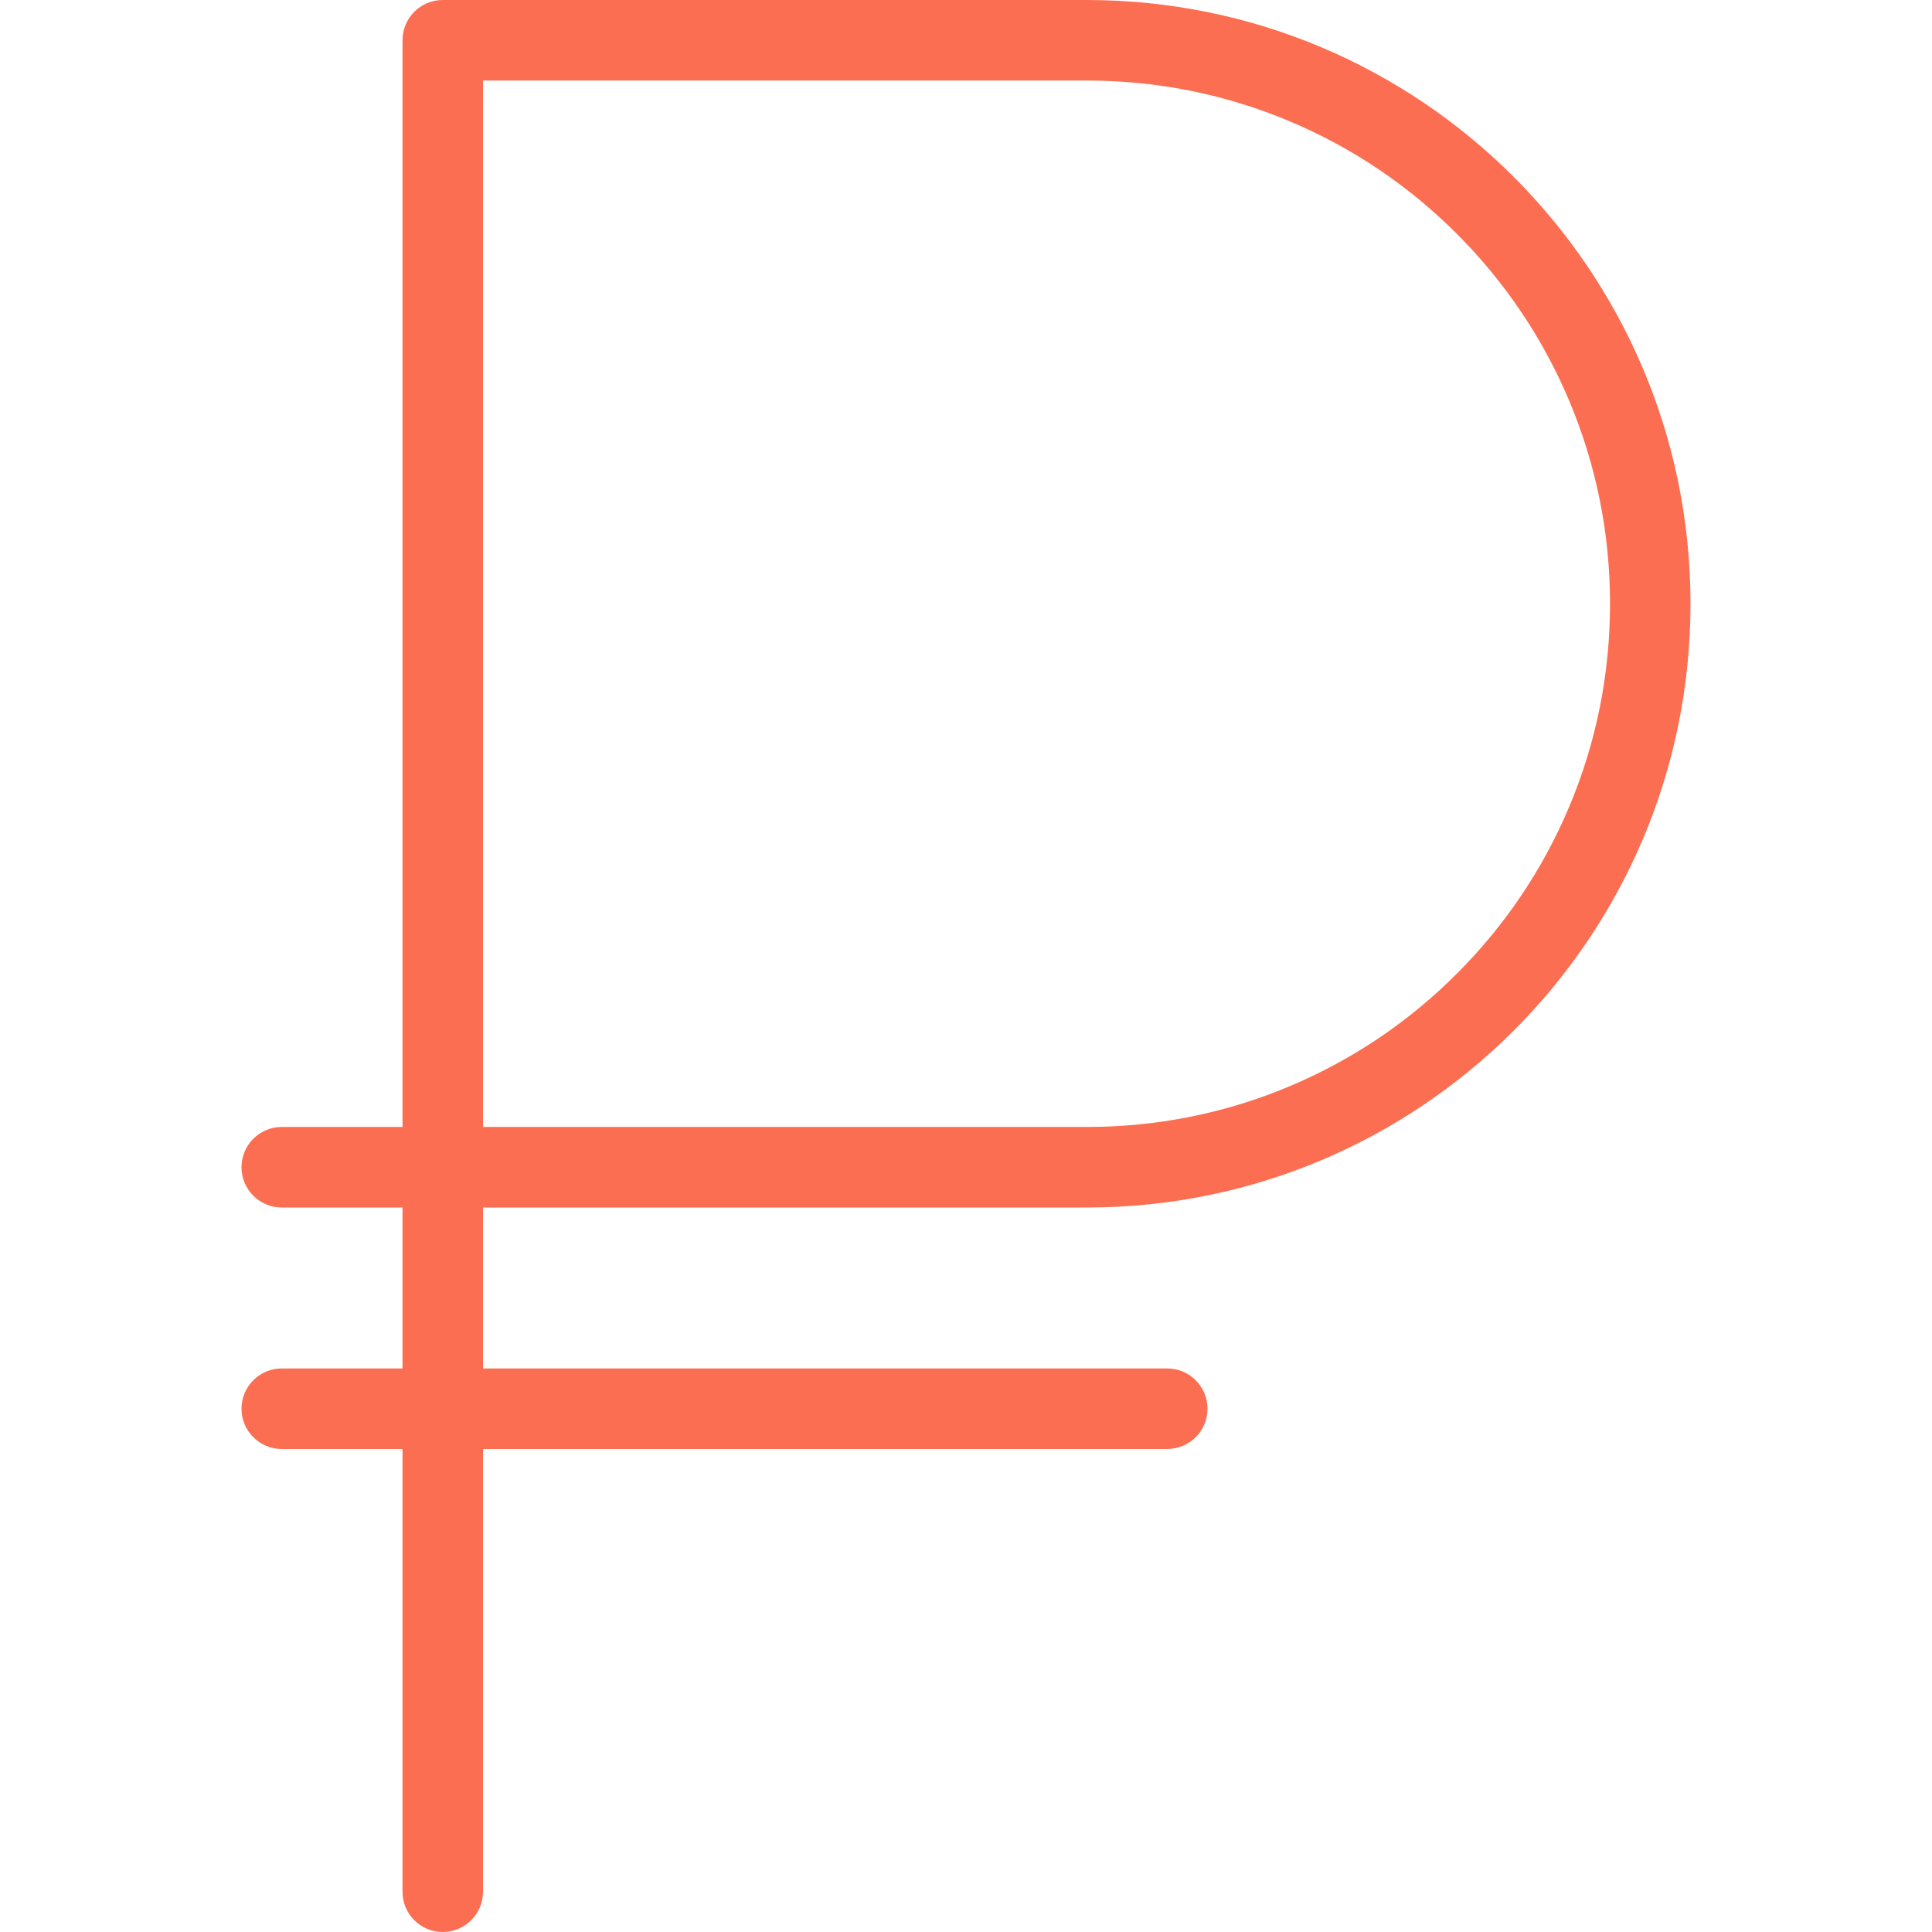
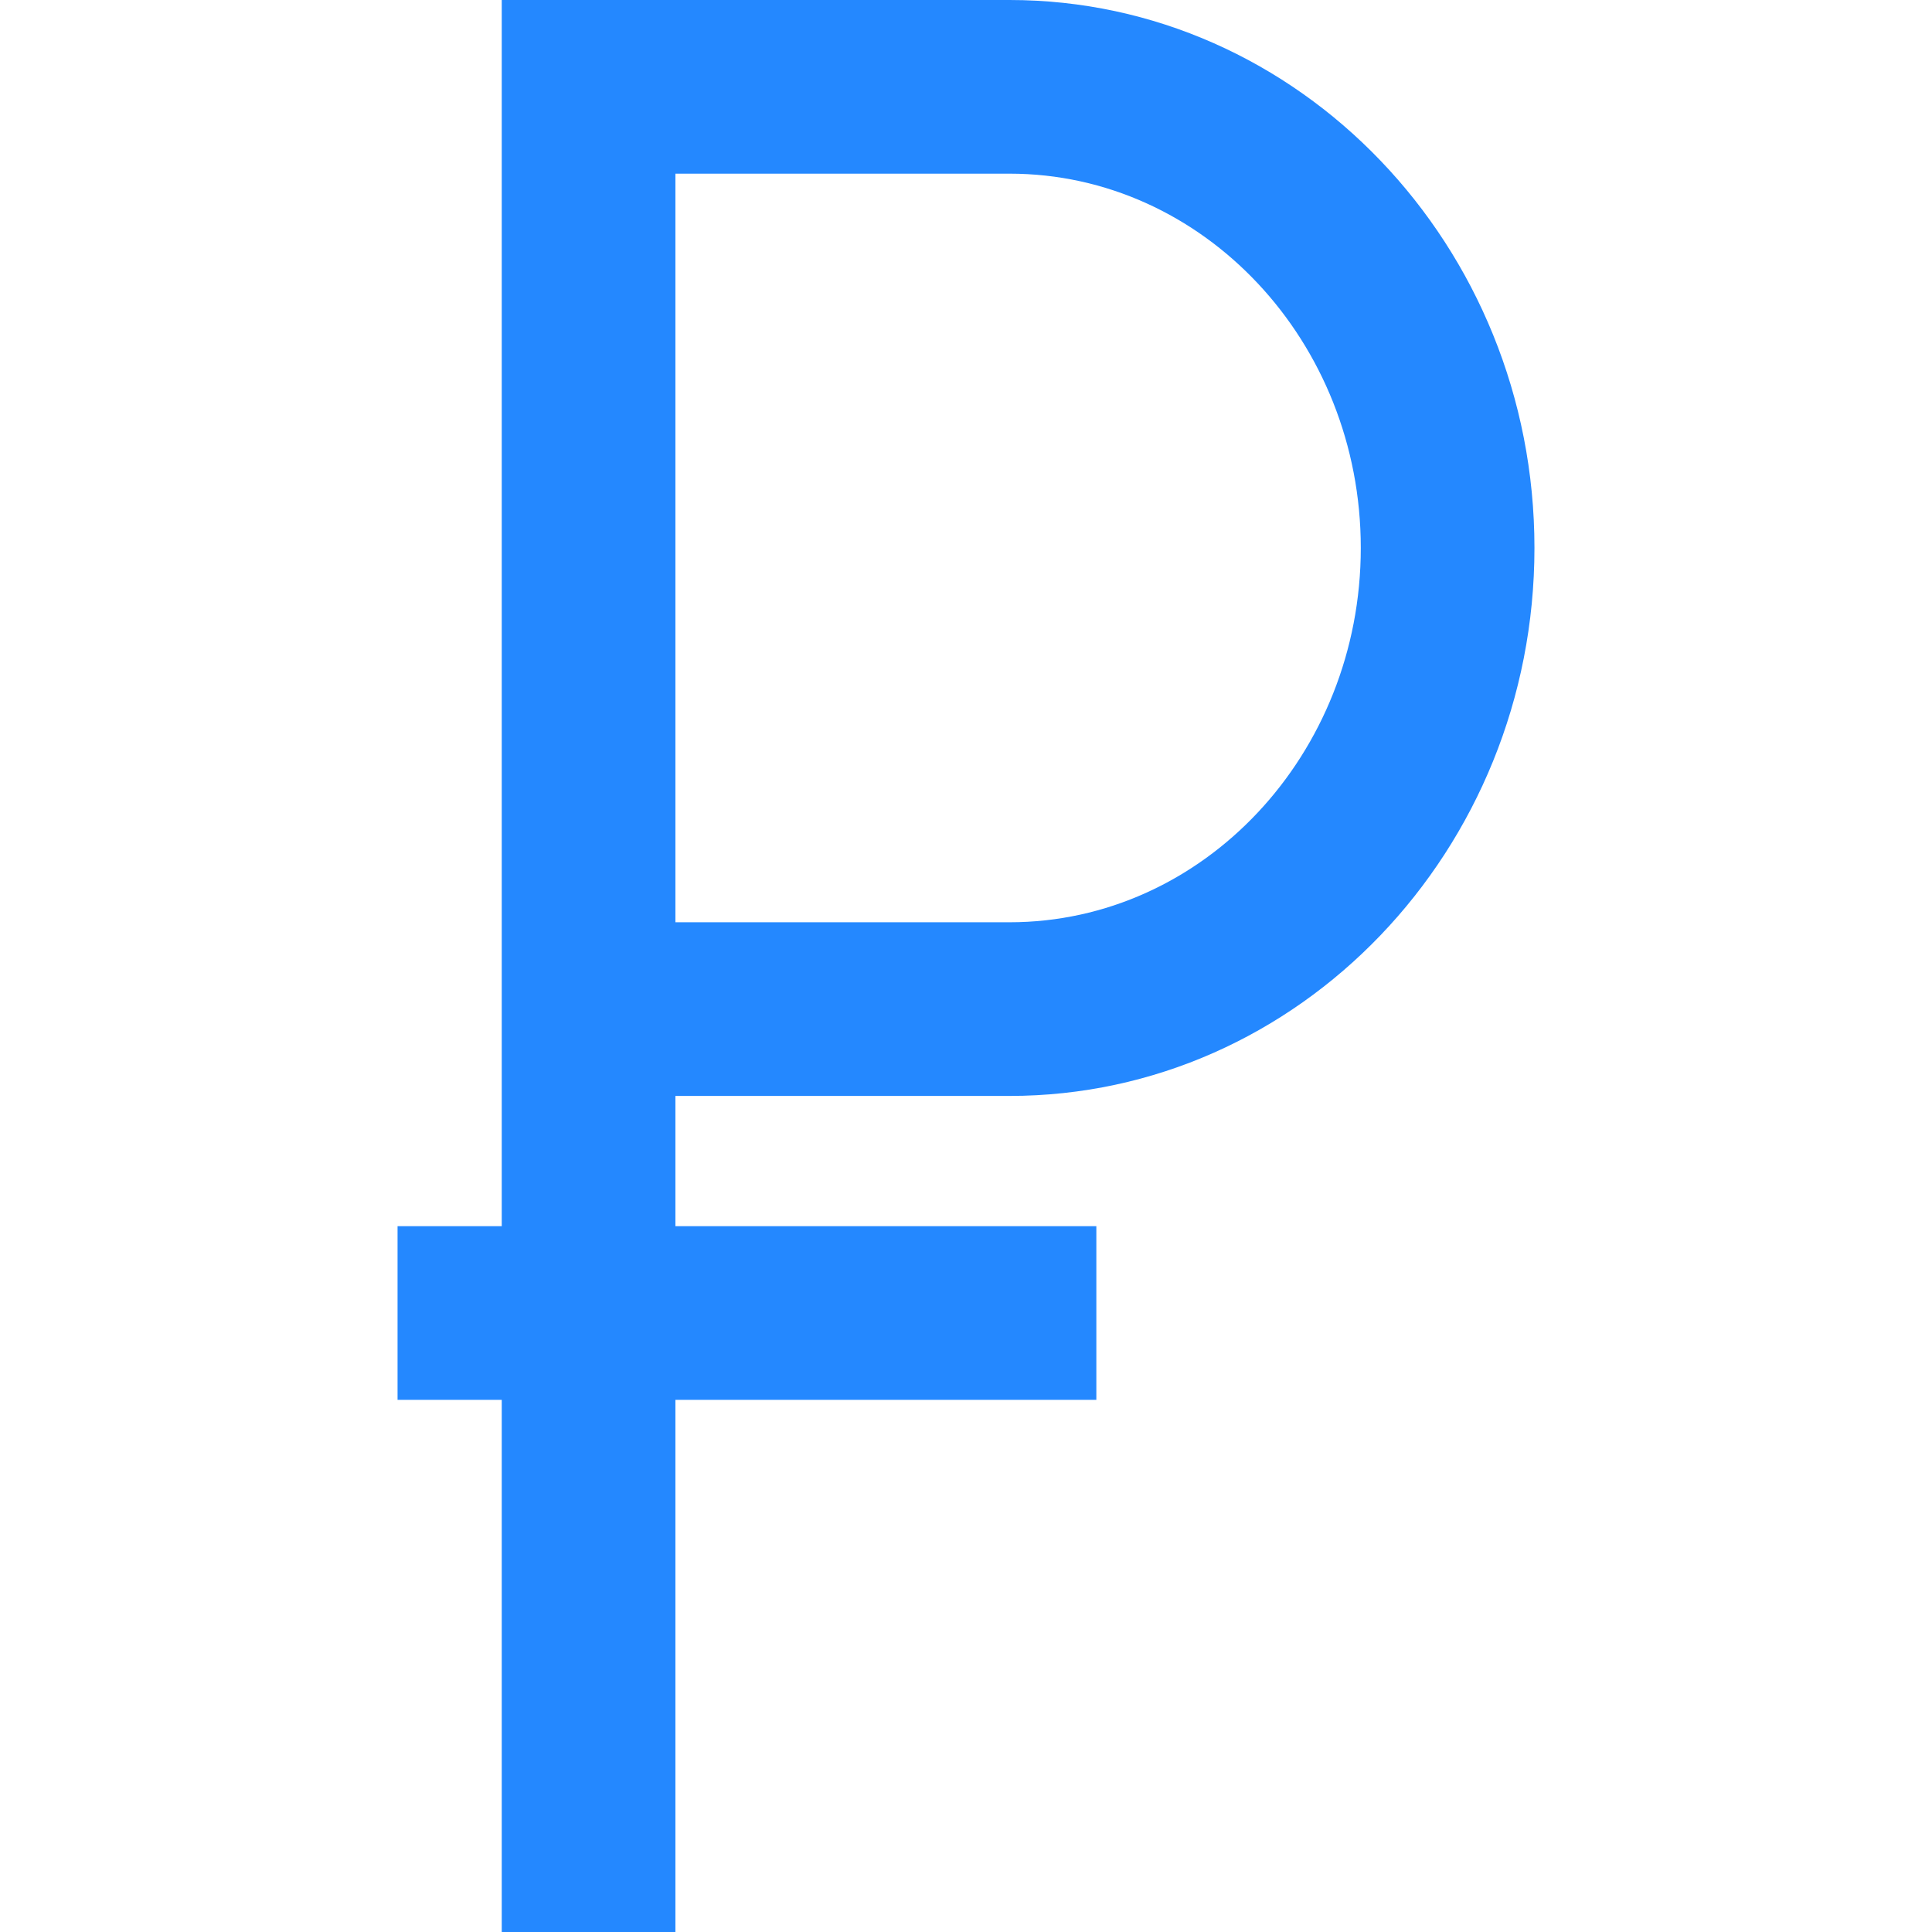
- <svg xmlns="http://www.w3.org/2000/svg" version="1.1" id="Layer_1" x="0px" y="0px" viewBox="0 0 512 512" style="enable-background:new 0 0 512 512;" xml:space="preserve">
-   <path style="fill:#FC6E51;" d="M288,320c88.359,0,160-71.625,160-160S376.359,0,288,0c-0.016,0-0.016,0-0.031,0H117.328l0,0l0,0  c-5.891,0-10.656,4.781-10.656,10.656v288h-32c-5.891,0-10.672,4.781-10.672,10.688C64,315.219,68.781,320,74.672,320h32v42.656h-32  c-5.891,0-10.672,4.781-10.672,10.688C64,379.219,68.781,384,74.672,384h32v117.344c0,5.875,4.766,10.656,10.656,10.656  S128,507.219,128,501.344V384h181.328c5.891,0,10.672-4.781,10.672-10.656c0-5.906-4.781-10.688-10.672-10.688H128V320H288z   M128,21.344h159.969H288c18.734,0,36.891,3.656,53.969,10.875c16.516,6.984,31.344,16.984,44.078,29.719  c12.75,12.75,22.75,27.594,29.734,44.094c7.219,17.078,10.891,35.25,10.891,53.969S423,196.892,415.781,213.97  c-6.984,16.5-16.984,31.344-29.734,44.094c-12.734,12.734-27.562,22.734-44.078,29.719C324.891,295,306.734,298.656,288,298.656H128  V21.344z" />
+ <svg xmlns="http://www.w3.org/2000/svg" version="1.1" id="Layer_1" x="0px" y="0px" viewBox="0 0 445 445" style="enable-background:new 0 0 445 445;" xml:space="preserve">
+   <g>
+     <path style="fill:#2488FF;" d="M232.522,252.428c66.67,0,120.91-56.625,120.91-126.227C353.432,56.613,299.192,0,232.522,0H115.568   v282.428h-24v40h24V445h40V322.428h96.955v-40h-96.955v-30H232.522z M155.568,40h76.955c44.614,0,80.91,38.669,80.91,86.201   c0,47.546-36.296,86.227-80.91,86.227h-76.955V40z" />
+   </g>
  <g>
</g>
  <g>
</g>
  <g>
</g>
  <g>
</g>
  <g>
</g>
  <g>
</g>
  <g>
</g>
  <g>
</g>
  <g>
</g>
  <g>
</g>
  <g>
</g>
  <g>
</g>
  <g>
</g>
  <g>
</g>
  <g>
</g>
</svg>
